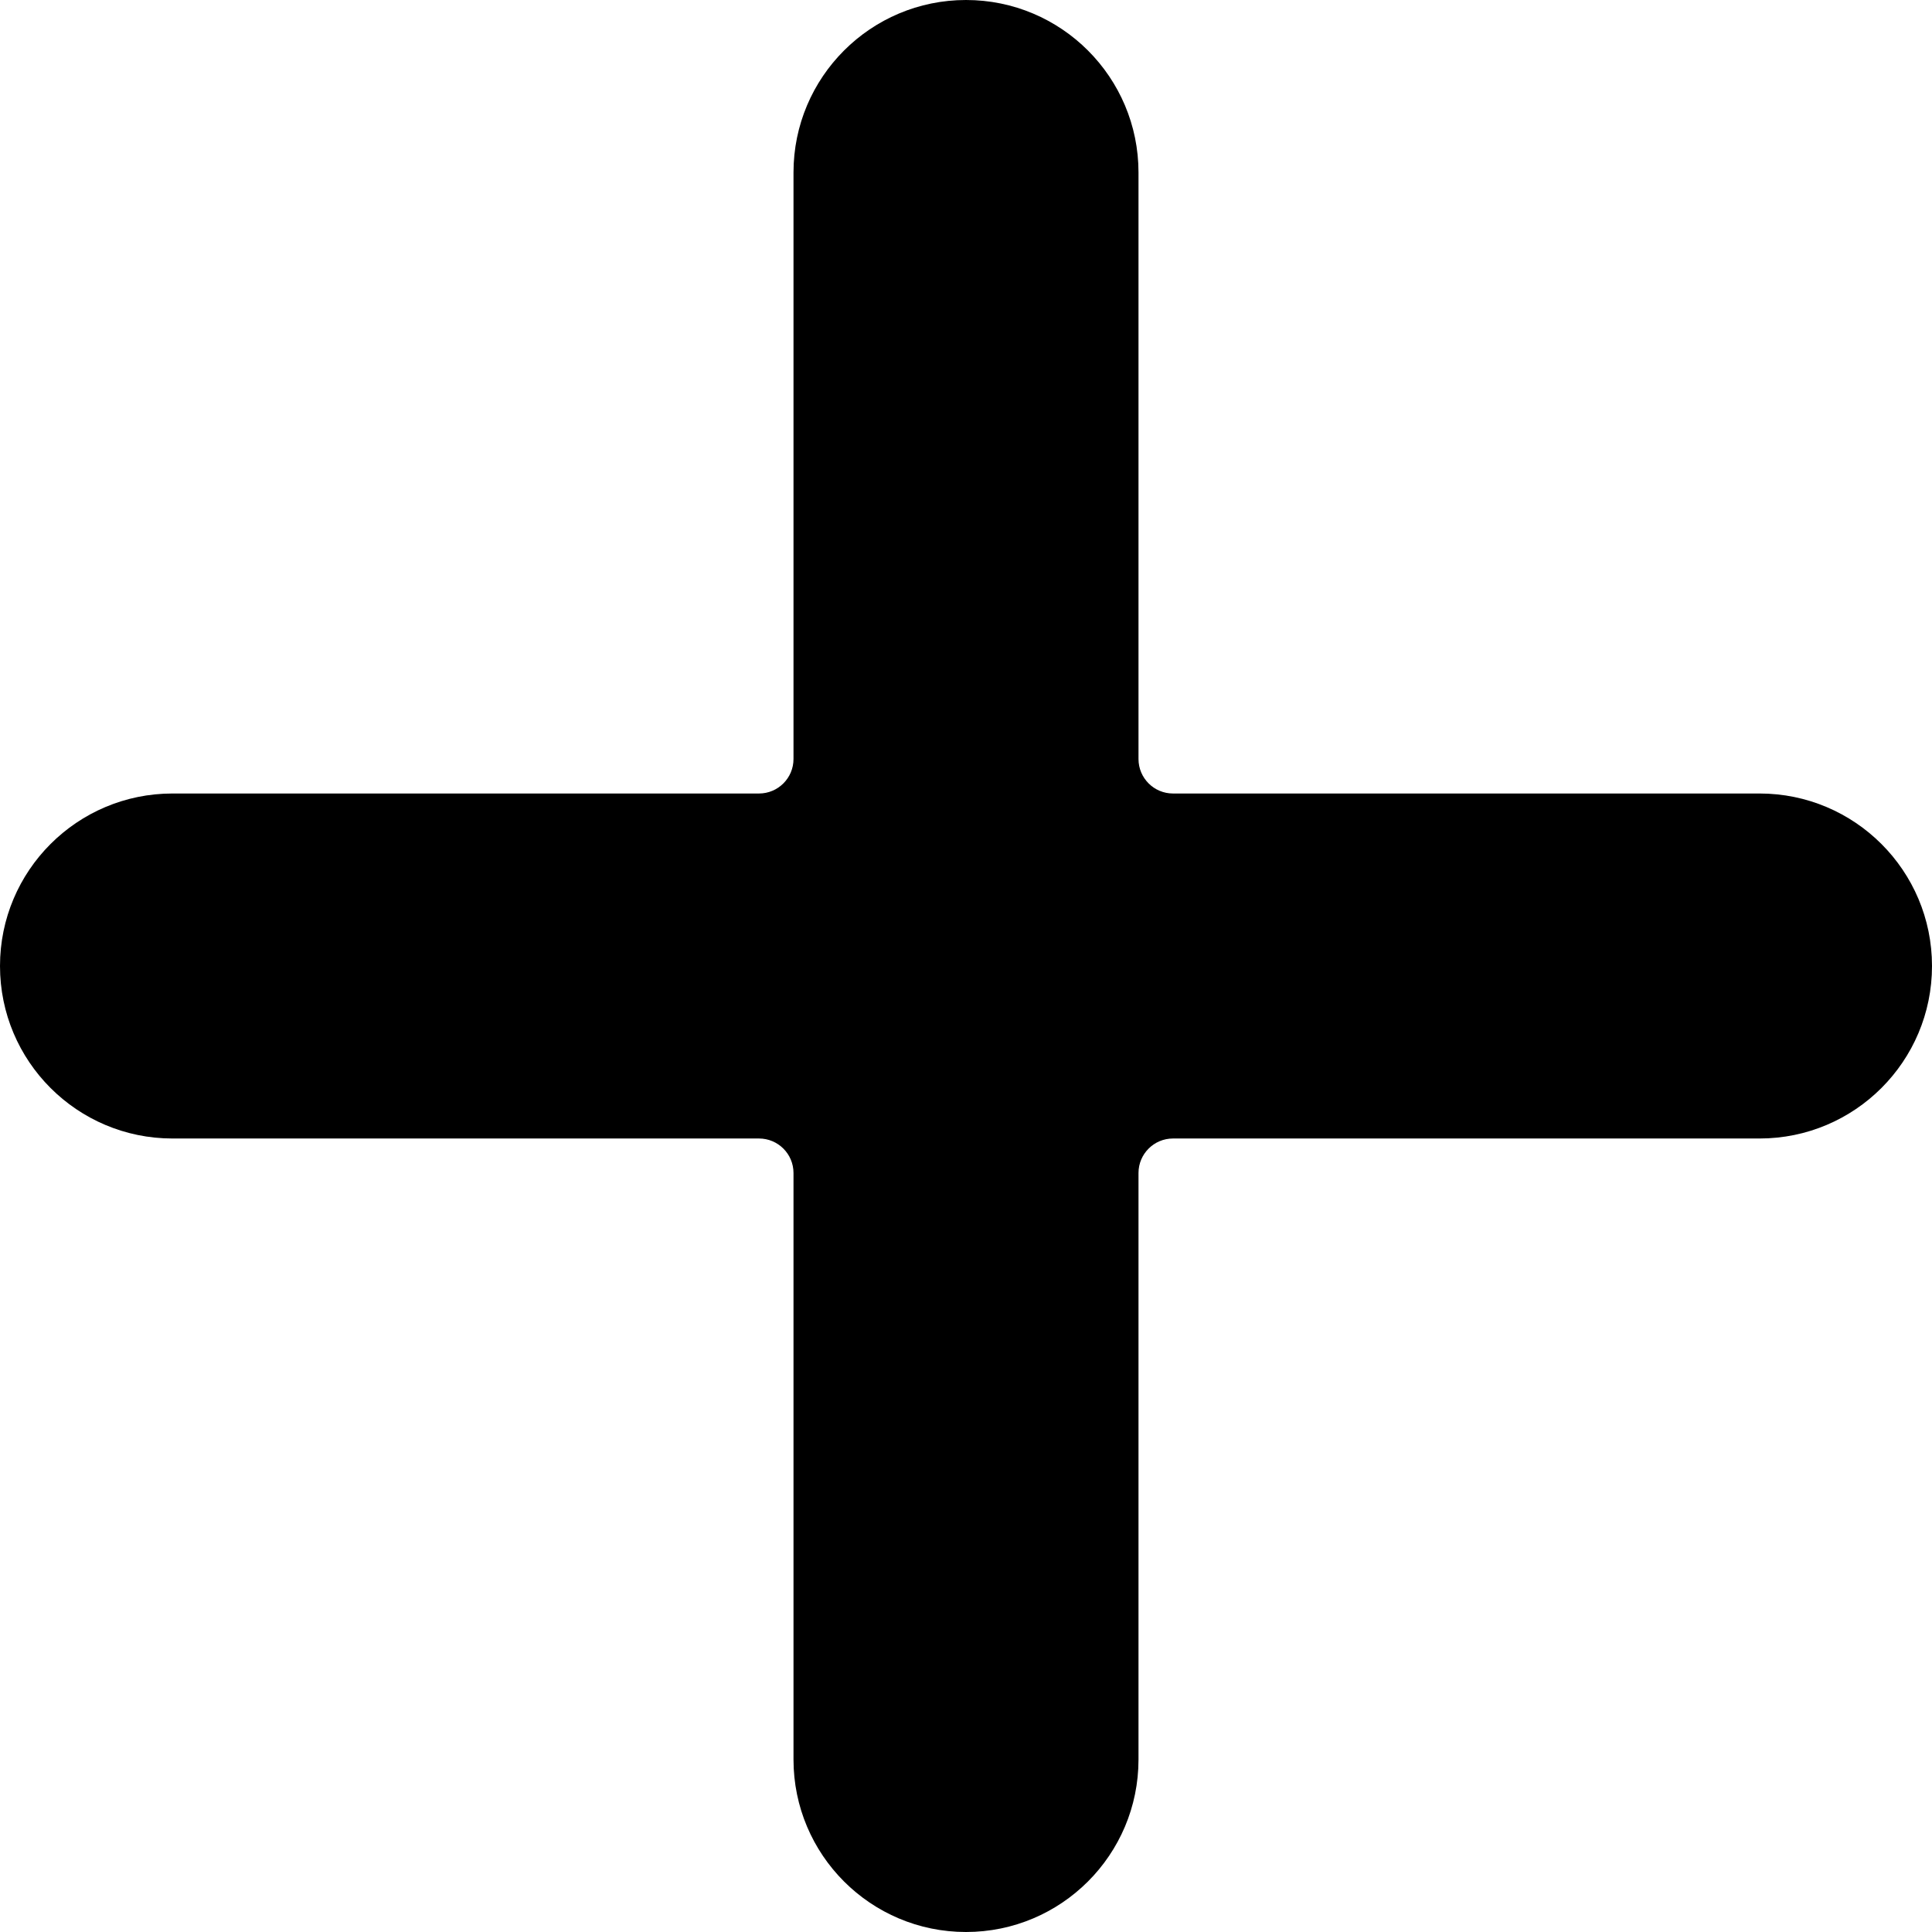
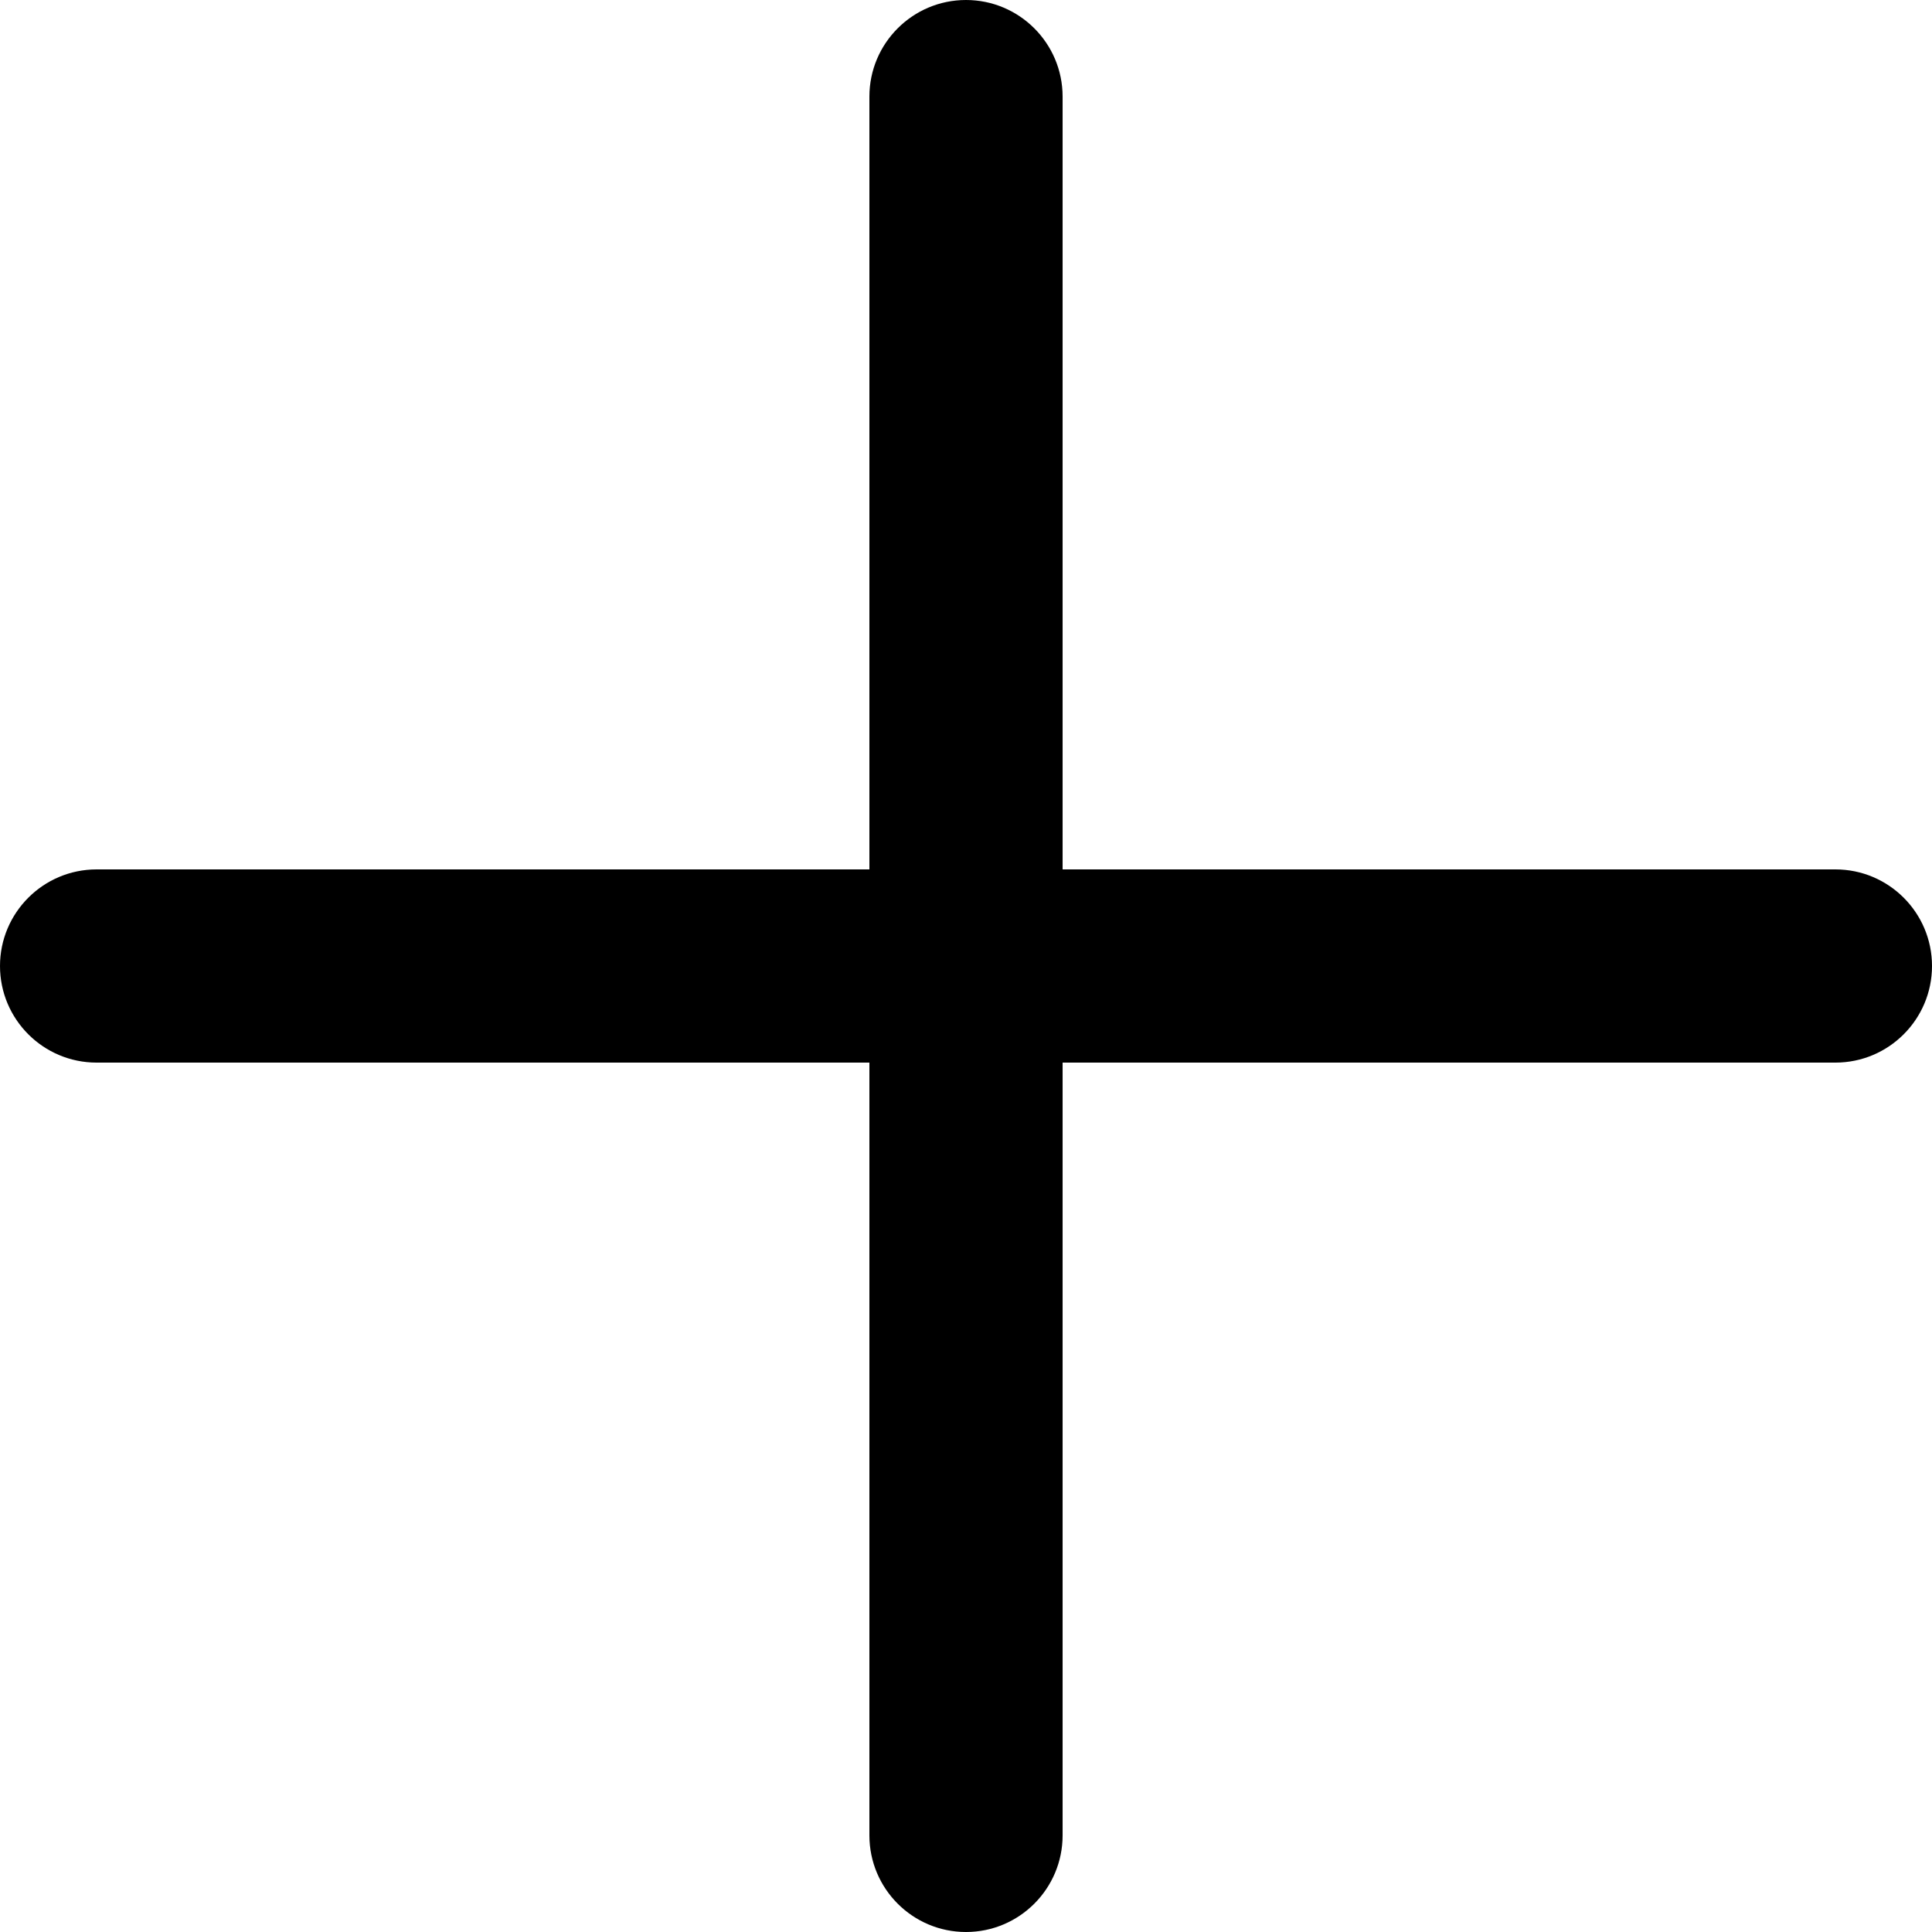
- <svg xmlns="http://www.w3.org/2000/svg" height="448pt" viewBox="0 0 448 448" width="448pt">
-   <path d="m408 184h-136c-4.418 0-8-3.582-8-8v-136c0-22.09-17.91-40-40-40s-40 17.91-40 40v136c0 4.418-3.582 8-8 8h-136c-22.09 0-40 17.91-40 40s17.91 40 40 40h136c4.418 0 8 3.582 8 8v136c0 22.09 17.91 40 40 40s40-17.91 40-40v-136c0-4.418 3.582-8 8-8h136c22.09 0 40-17.91 40-40s-17.91-40-40-40zm0 0" />
+ <svg xmlns="http://www.w3.org/2000/svg" height="426.667pt" viewBox="0 0 426.667 426.667" width="426.667pt">
+   <path d="m405.332 192h-170.664v-170.668c0-11.773-9.559-21.332-21.336-21.332-11.773 0-21.332 9.559-21.332 21.332v170.668h-170.668c-11.773 0-21.332 9.559-21.332 21.332 0 11.777 9.559 21.336 21.332 21.336h170.668v170.664c0 11.777 9.559 21.336 21.332 21.336 11.777 0 21.336-9.559 21.336-21.336v-170.664h170.664c11.777 0 21.336-9.559 21.336-21.336 0-11.773-9.559-21.332-21.336-21.332zm0 0" />
</svg>
